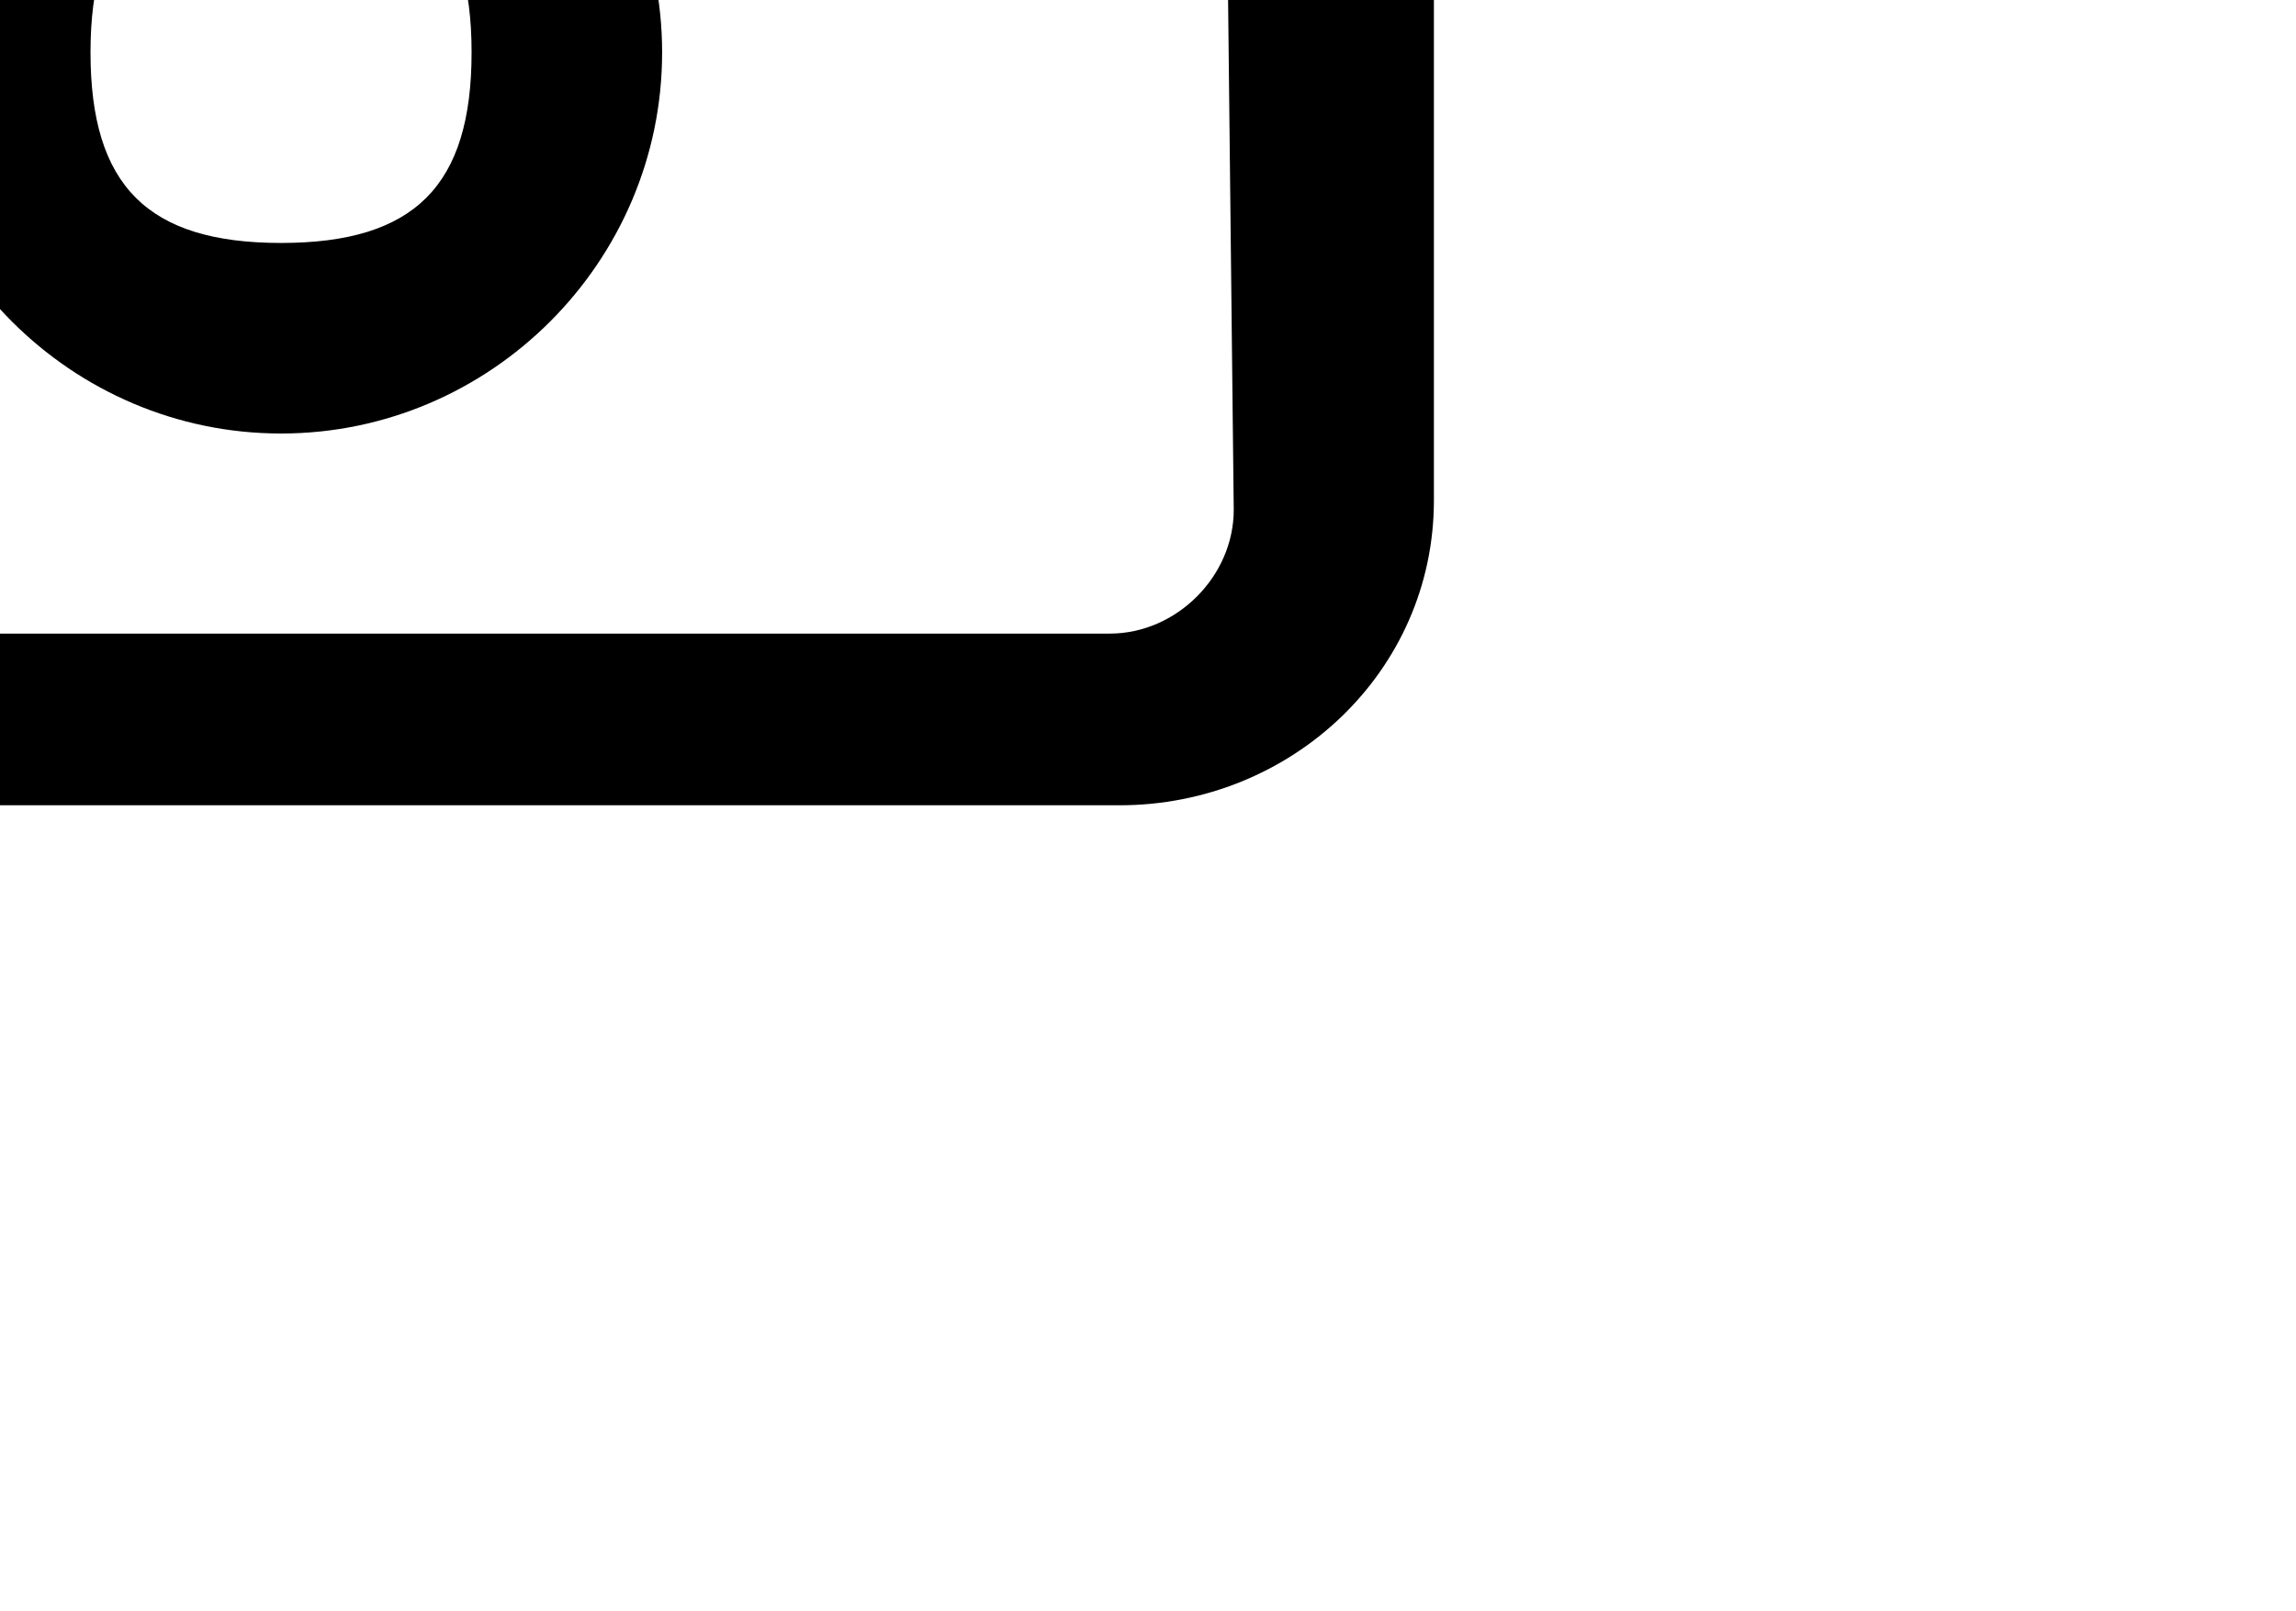
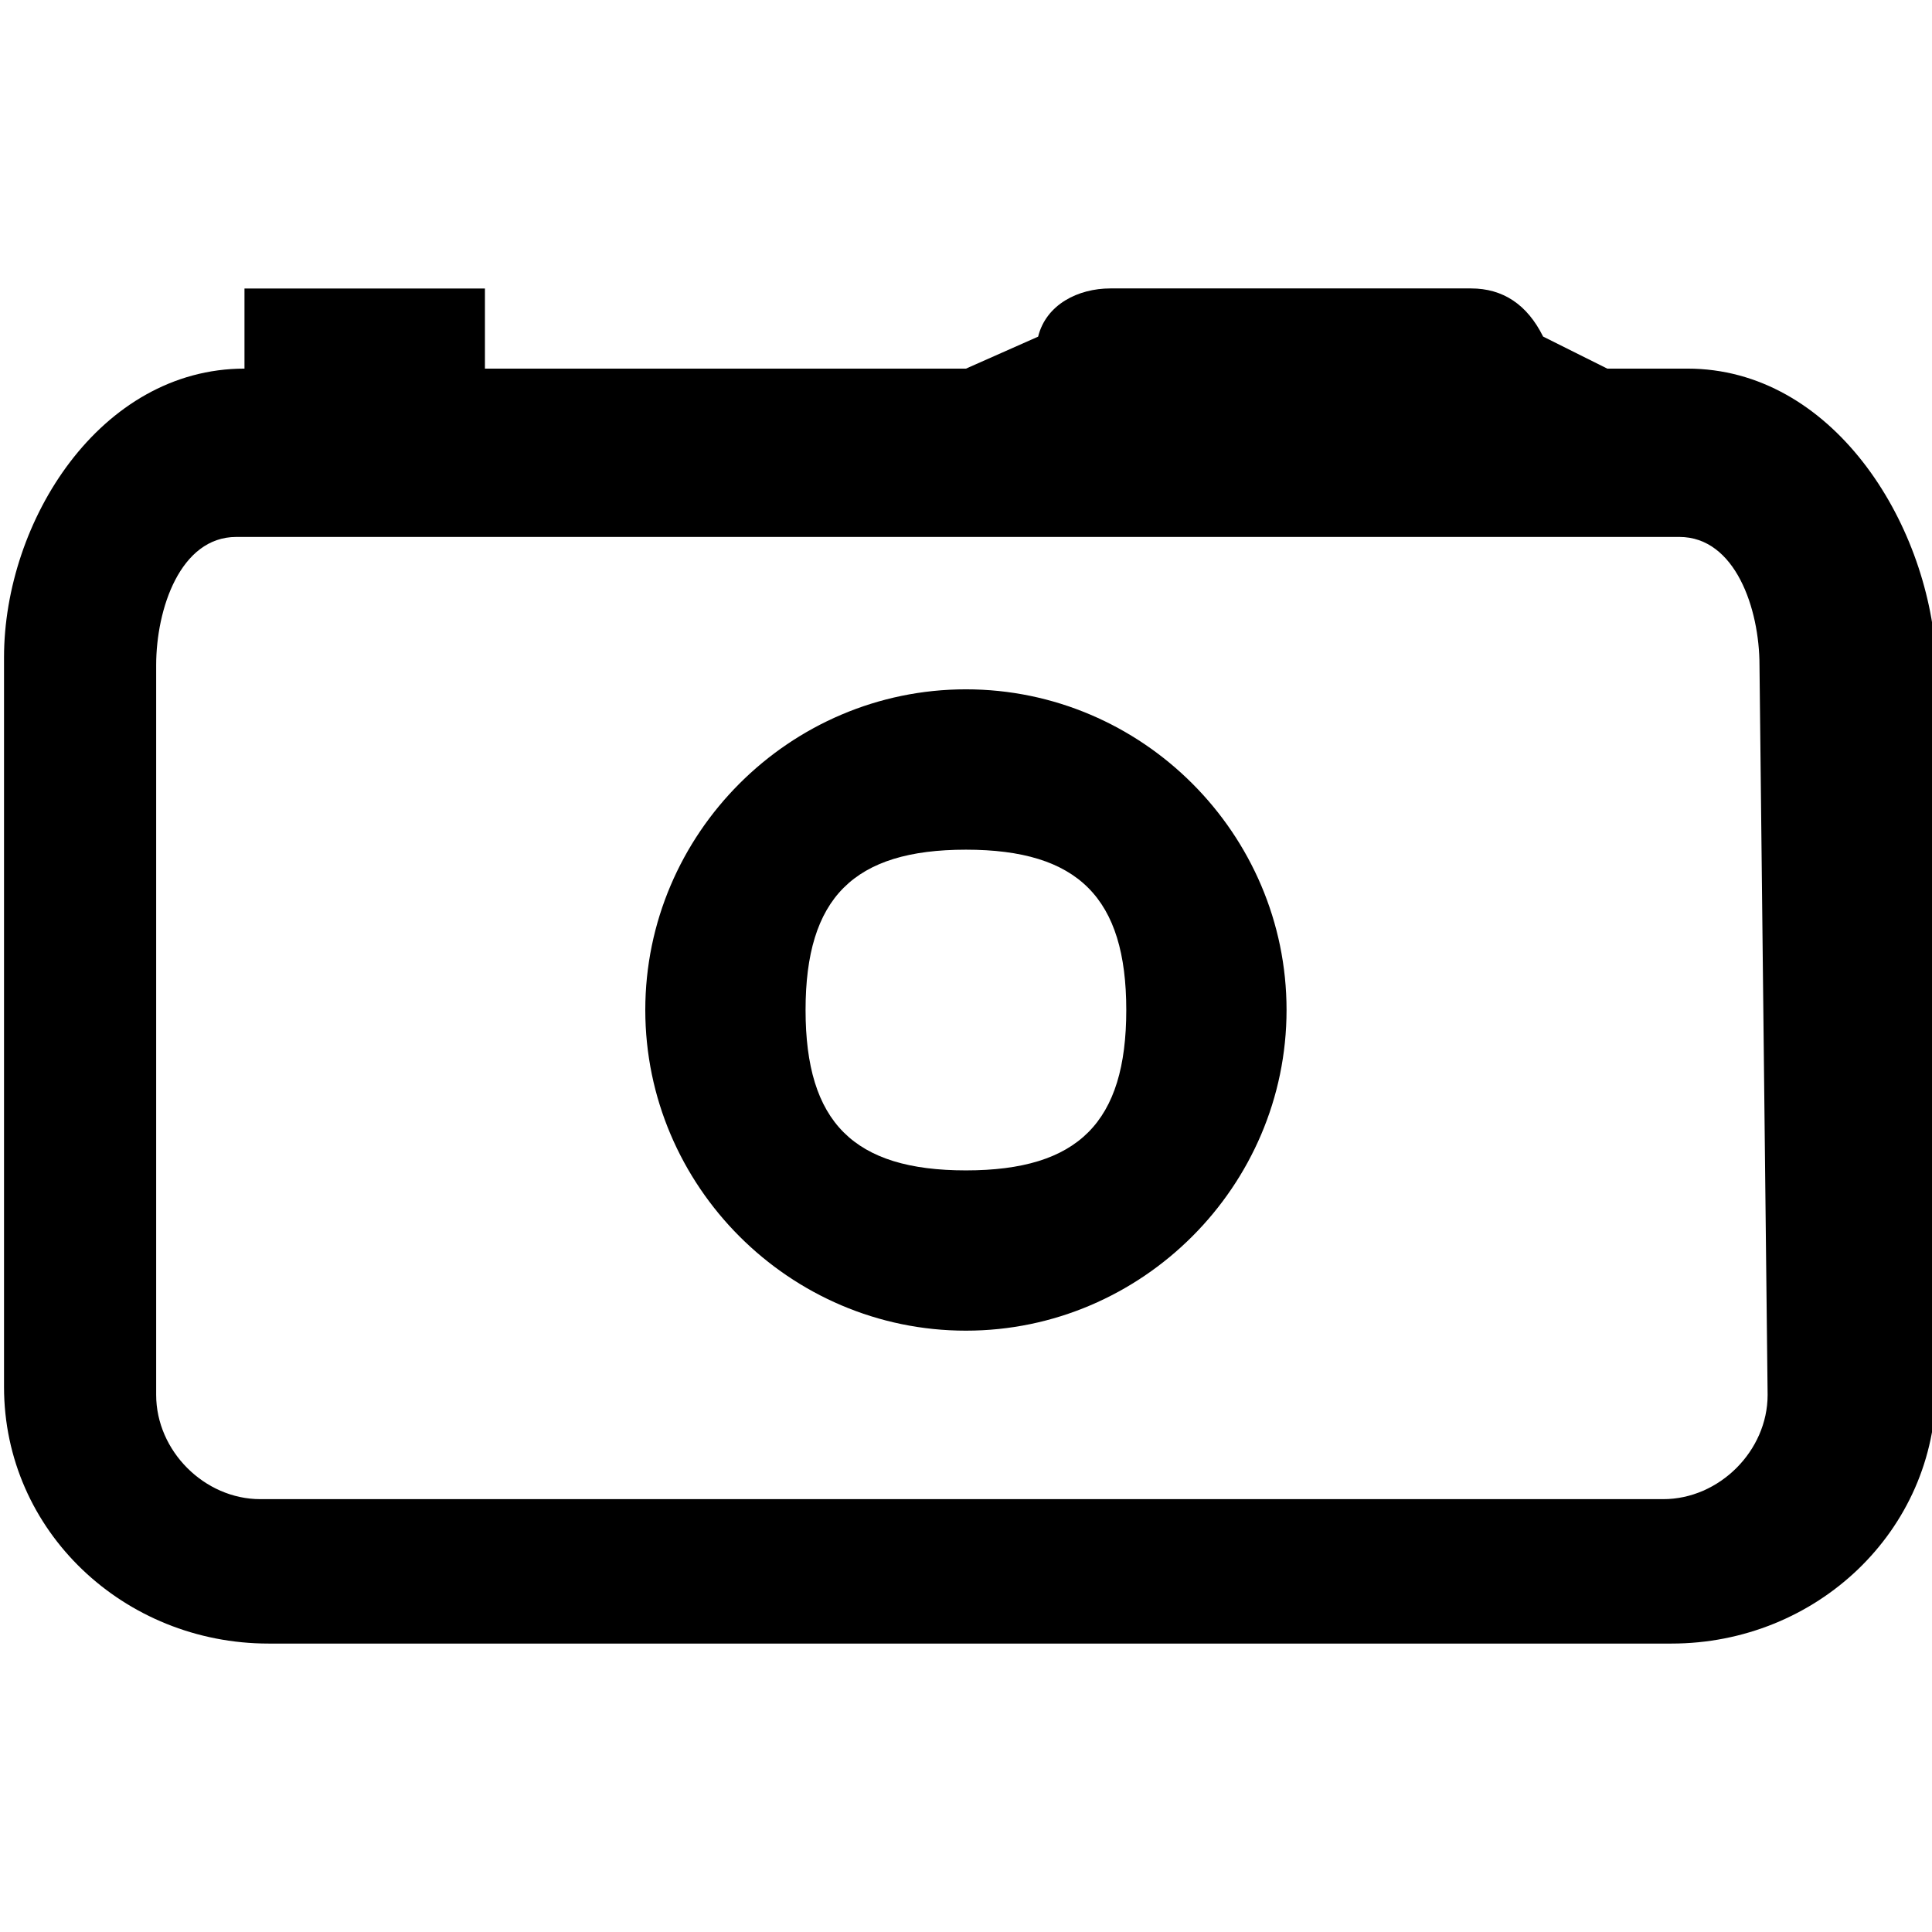
- <svg xmlns="http://www.w3.org/2000/svg" version="1.1" id="Слой_1" x="0px" y="0px" width="24.1px" height="16.9px" viewBox="0 0 24.1 16.9" style="enable-background:new 0 0 24.1 16.9;" xml:space="preserve">
-   <path d="M11.95-7.45h-1L10.15-7.85C9.95-8.25,9.65-8.45,9.25-8.45h-4.5c-0.399,0-0.8,0.199-0.899,0.601L2.951-7.45h-9  c-1.801,0-3,1.9-3,3.601v9.1c0,1.801,1.5,3.201,3.3,3.201h17.5c1.8,0,3.3-1.4,3.3-3.201v-9.1C14.95-5.55,13.75-7.45,11.95-7.45z   M8.95-7.45h-4H8.95z M12.95,5.351c0,0.698-0.601,1.299-1.301,1.299h-17.5c-0.699,0-1.3-0.601-1.3-1.299v-9.103  c0-0.699,0.3-1.6,1-1.6h18c0.699,0,1,0.899,1,1.6L12.95,5.351L12.95,5.351z" />
-   <path d="M2.95-3.45c-2.2,0-4,1.802-4,4c0,2.199,1.8,4,4,4c2.199,0,4-1.801,4-4C6.95-1.649,5.15-3.45,2.95-3.45z M2.95,2.55  c-1.4,0-2-0.6-2-2c0-1.399,0.6-2,2-2c1.399,0,2,0.601,2,2C4.95,1.95,4.351,2.55,2.95,2.55z" />
-   <path d="M-6.05-8.45h3v3h-3V-8.45z" />
+ <svg xmlns="http://www.w3.org/2000/svg" version="1.1" id="Слой_1" x="0px" y="0px" width="24px" height="24px" viewBox="0 0 24 24" style="enable-background:new 0 0 24 24;" xml:space="preserve">
+   <g>
+     <path d="M11.999,8.563c-2.191,0-3.983,1.795-3.983,3.983c0,2.189,1.792,3.984,3.983,3.984c2.188,0,3.983-1.795,3.983-3.984   C15.982,10.358,14.189,8.563,11.999,8.563z M11.999,14.539c-1.395,0-1.992-0.598-1.992-1.992c0-1.393,0.597-1.992,1.992-1.992   c1.394,0,1.992,0.599,1.992,1.992C13.991,13.941,13.395,14.539,11.999,14.539z" />
+     <path d="M20.962,4.579h-0.996l-0.797-0.398c-0.198-0.398-0.498-0.598-0.896-0.598h-4.481c-0.397,0-0.797,0.198-0.896,0.599   L12,4.579H6.024V3.584H3.037v0.995C1.244,4.58,0.05,6.473,0.05,8.167v9.062c0,1.795,1.494,3.188,3.286,3.188h17.428   c1.793,0,3.286-1.393,3.286-3.188V8.167C23.949,6.472,22.755,4.579,20.962,4.579z M20.661,18.623H3.234   c-0.695,0-1.294-0.6-1.294-1.295V8.263c0-0.696,0.298-1.593,0.996-1.593h17.925c0.697,0,0.996,0.895,0.996,1.593l0.101,9.065   C21.958,18.023,21.357,18.623,20.661,18.623z" />
+   </g>
</svg>
